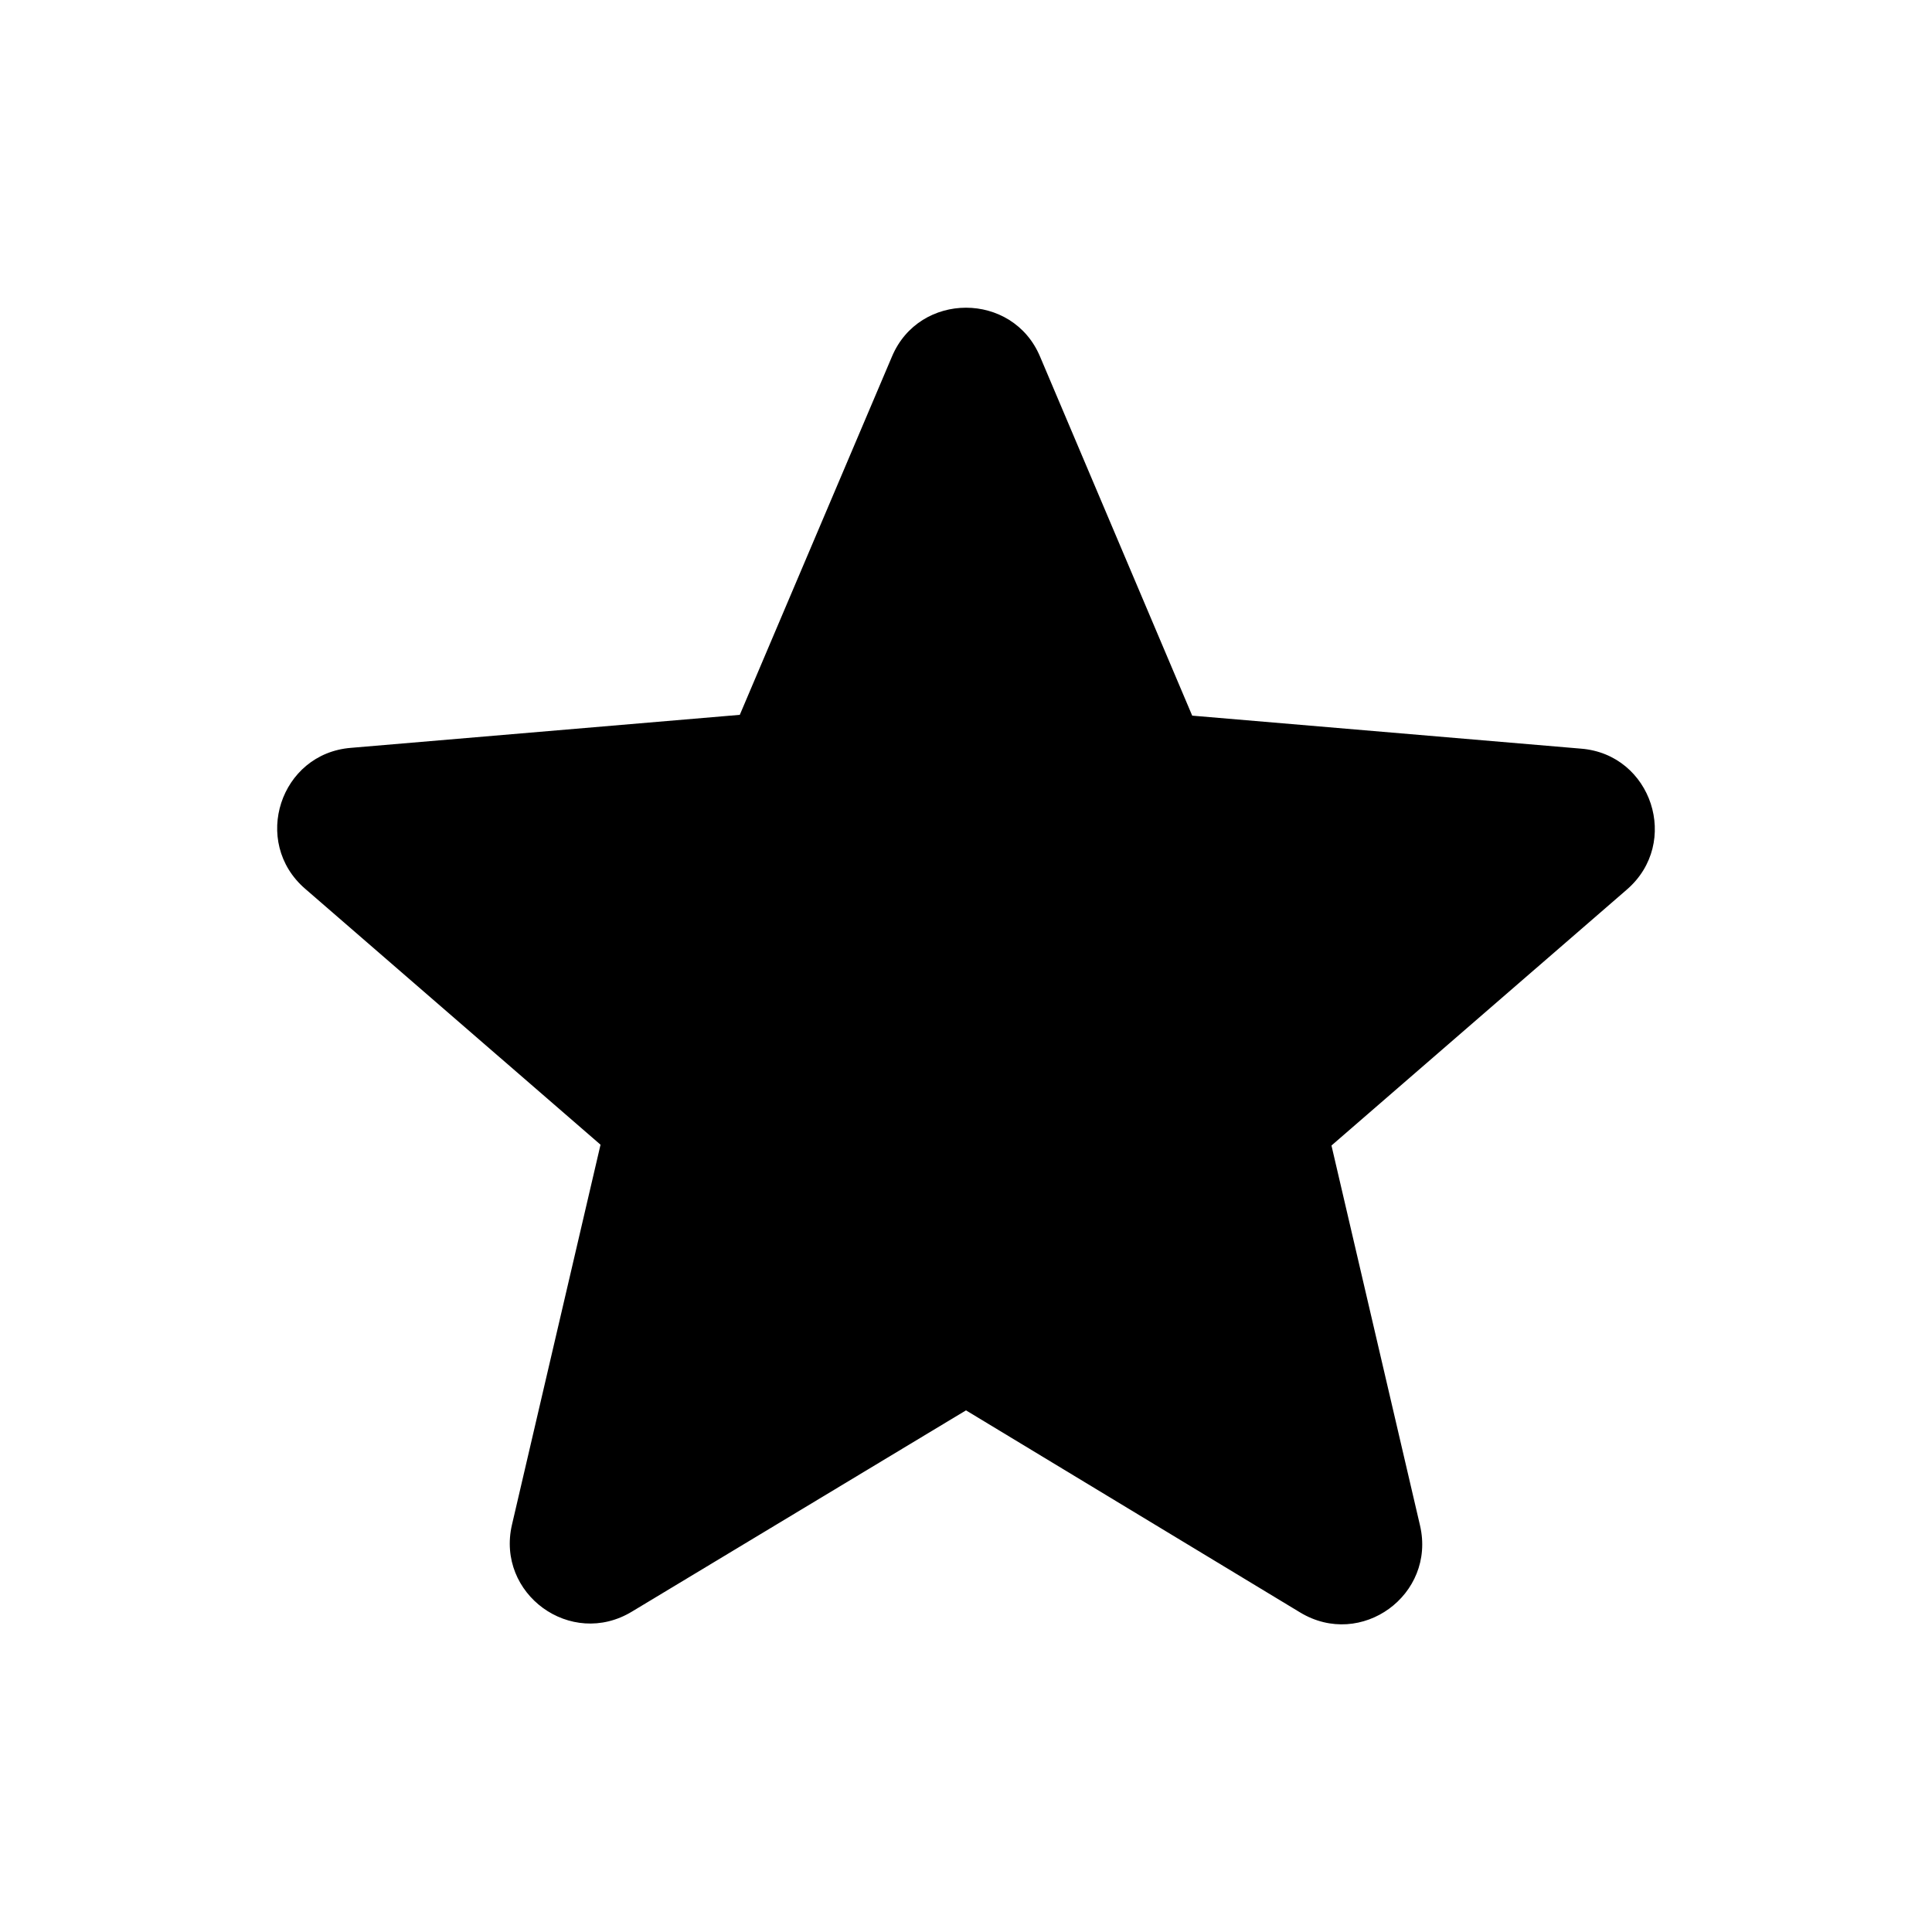
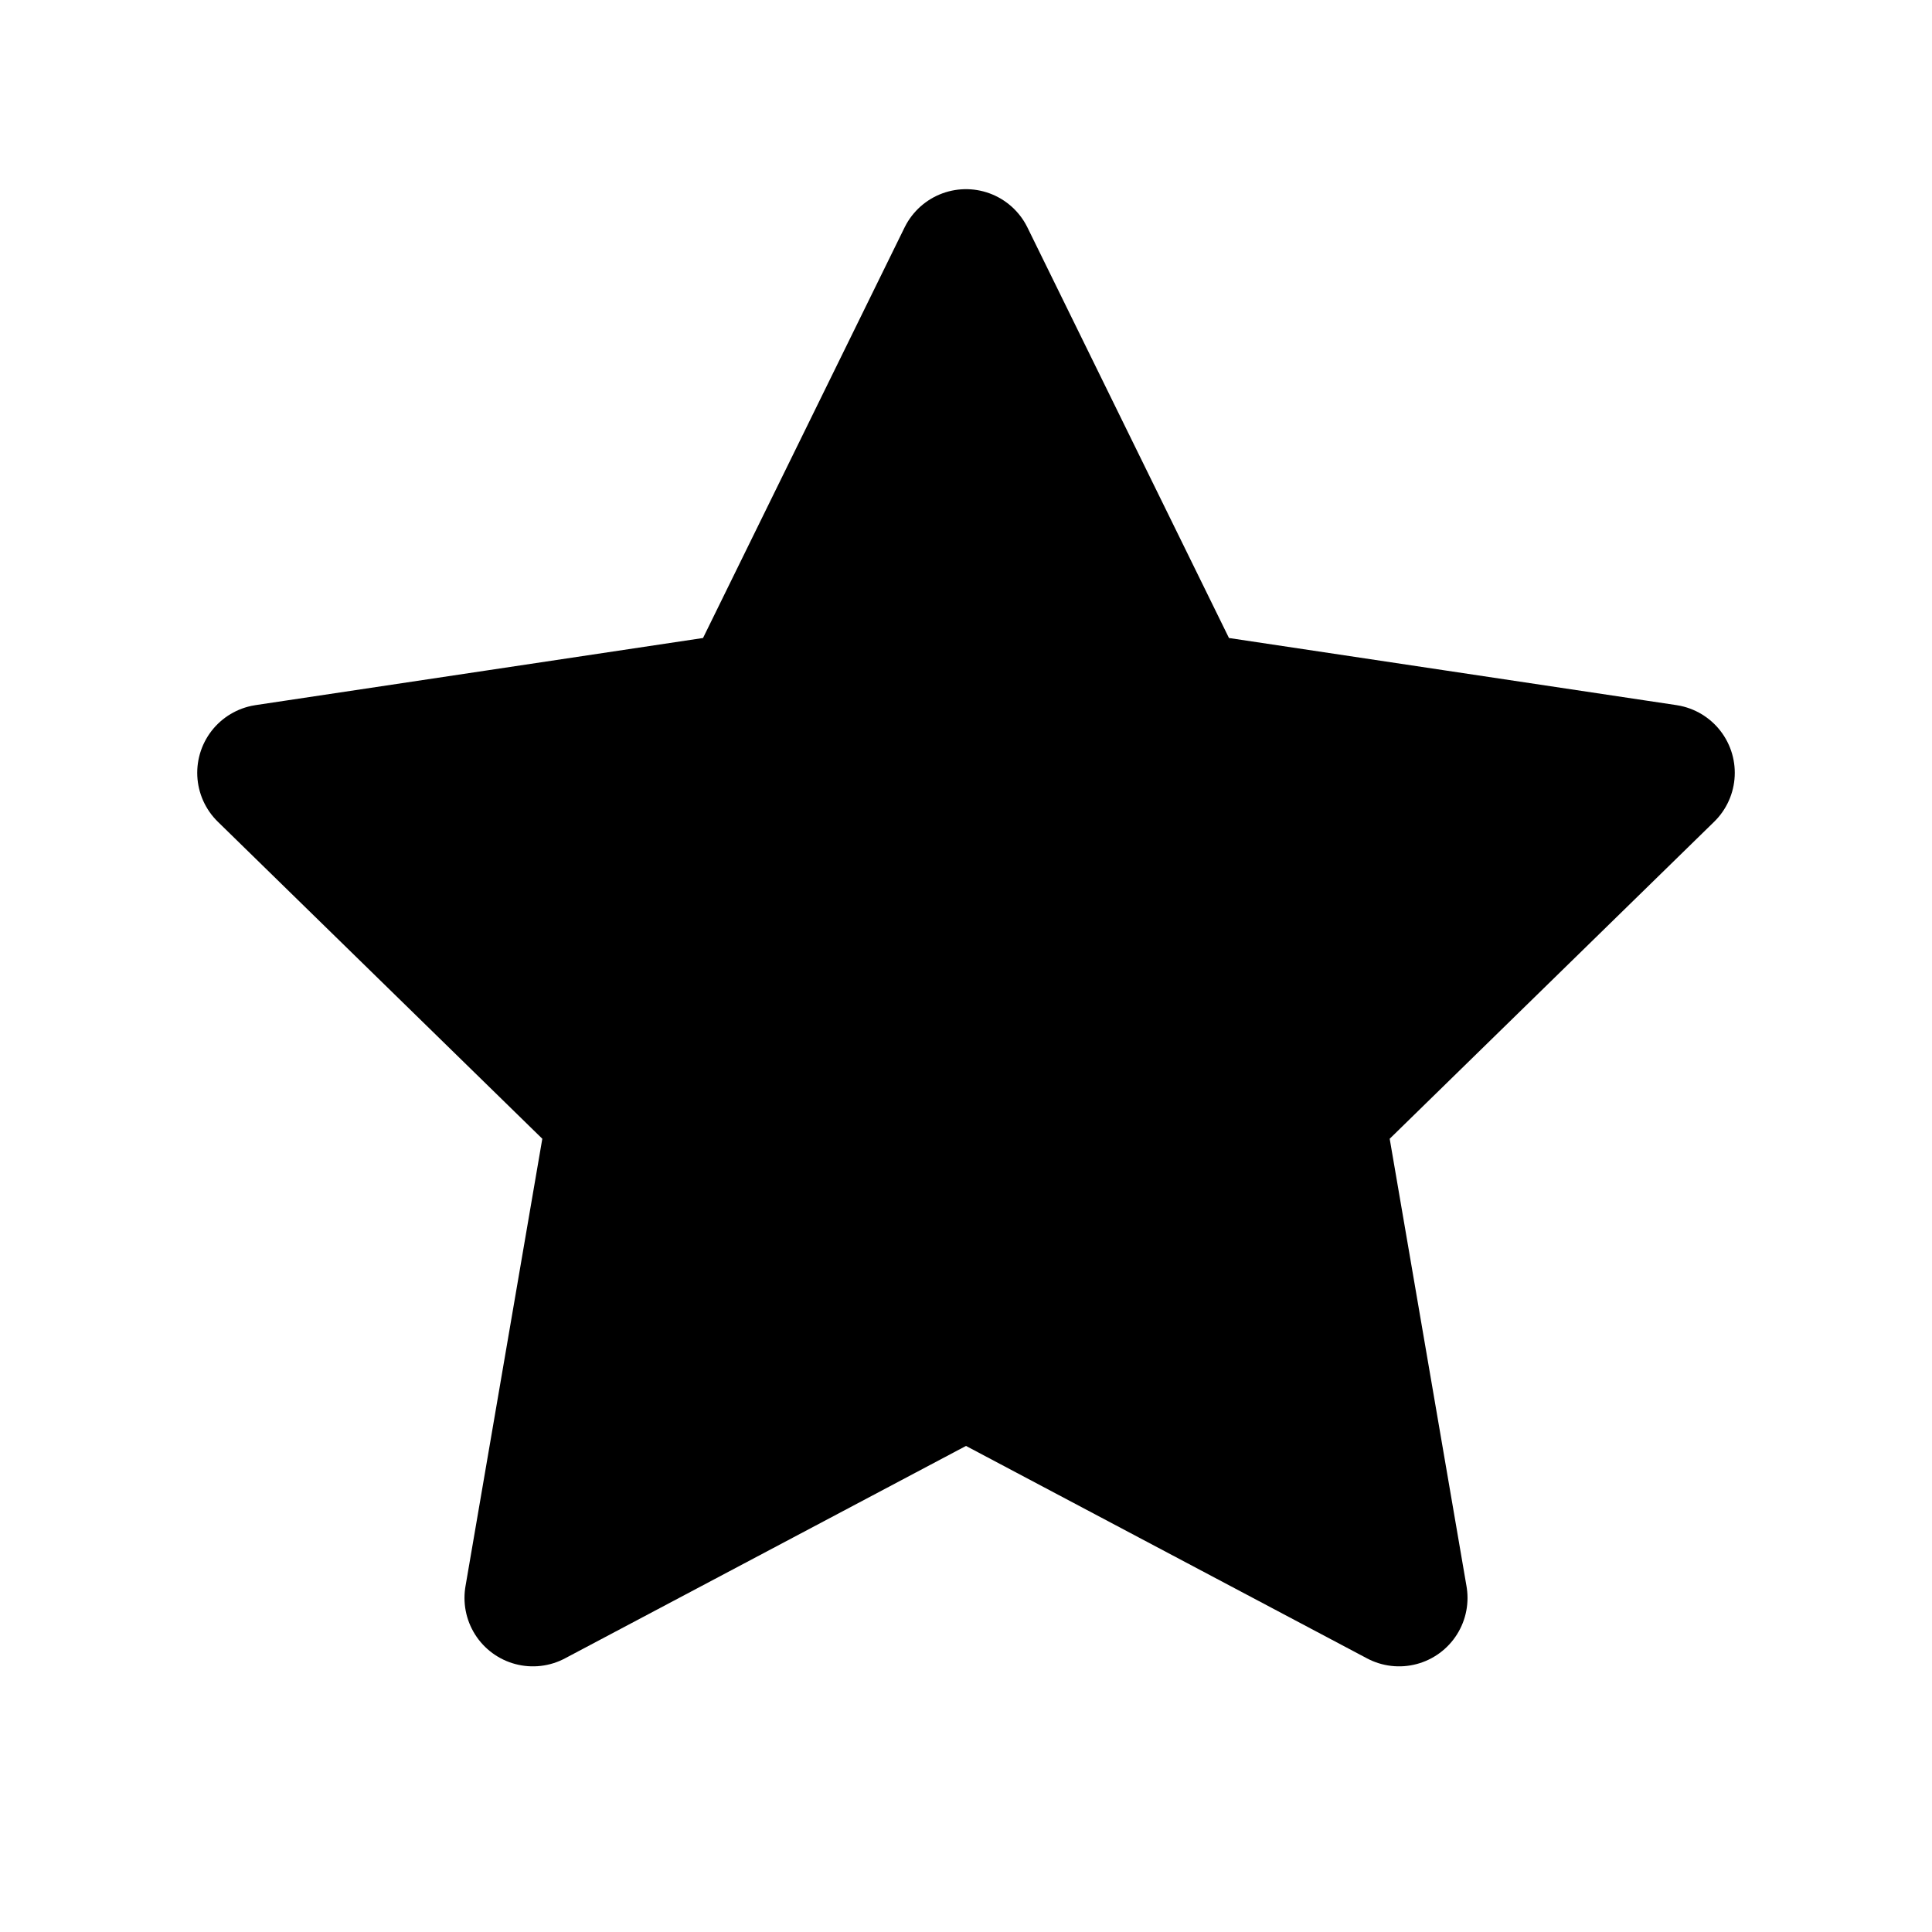
- <svg xmlns="http://www.w3.org/2000/svg" width="24" height="24" viewBox="0 0 24 24" fill="none">
-   <path d="M12 17.52L16.15 20.03C16.91 20.49 17.84 19.81 17.64 18.95L16.54 14.23L20.21 11.05C20.88 10.47 20.52 9.37 19.64 9.3L14.81 8.89L12.92 4.43C12.58 3.62 11.42 3.62 11.08 4.43L9.19 8.88L4.36 9.29C3.48 9.36 3.12 10.46 3.79 11.04L7.46 14.22L6.36 18.94C6.16 19.8 7.09 20.48 7.85 20.02L12 17.52Z" fill="black" />
+ <svg xmlns="http://www.w3.org/2000/svg" width="24" height="24" viewBox="0 0 24 24">
+   <g fill="black">
+     <path d="M12 3.2l2.7 5.5 6 .9-4.35 4.25 1.03 6L12 17l-5.38 2.85 1.03-6L3.3 9.6l6-.9z" stroke="black" stroke-width="1.7" stroke-linejoin="round" />
+   </g>
</svg>
